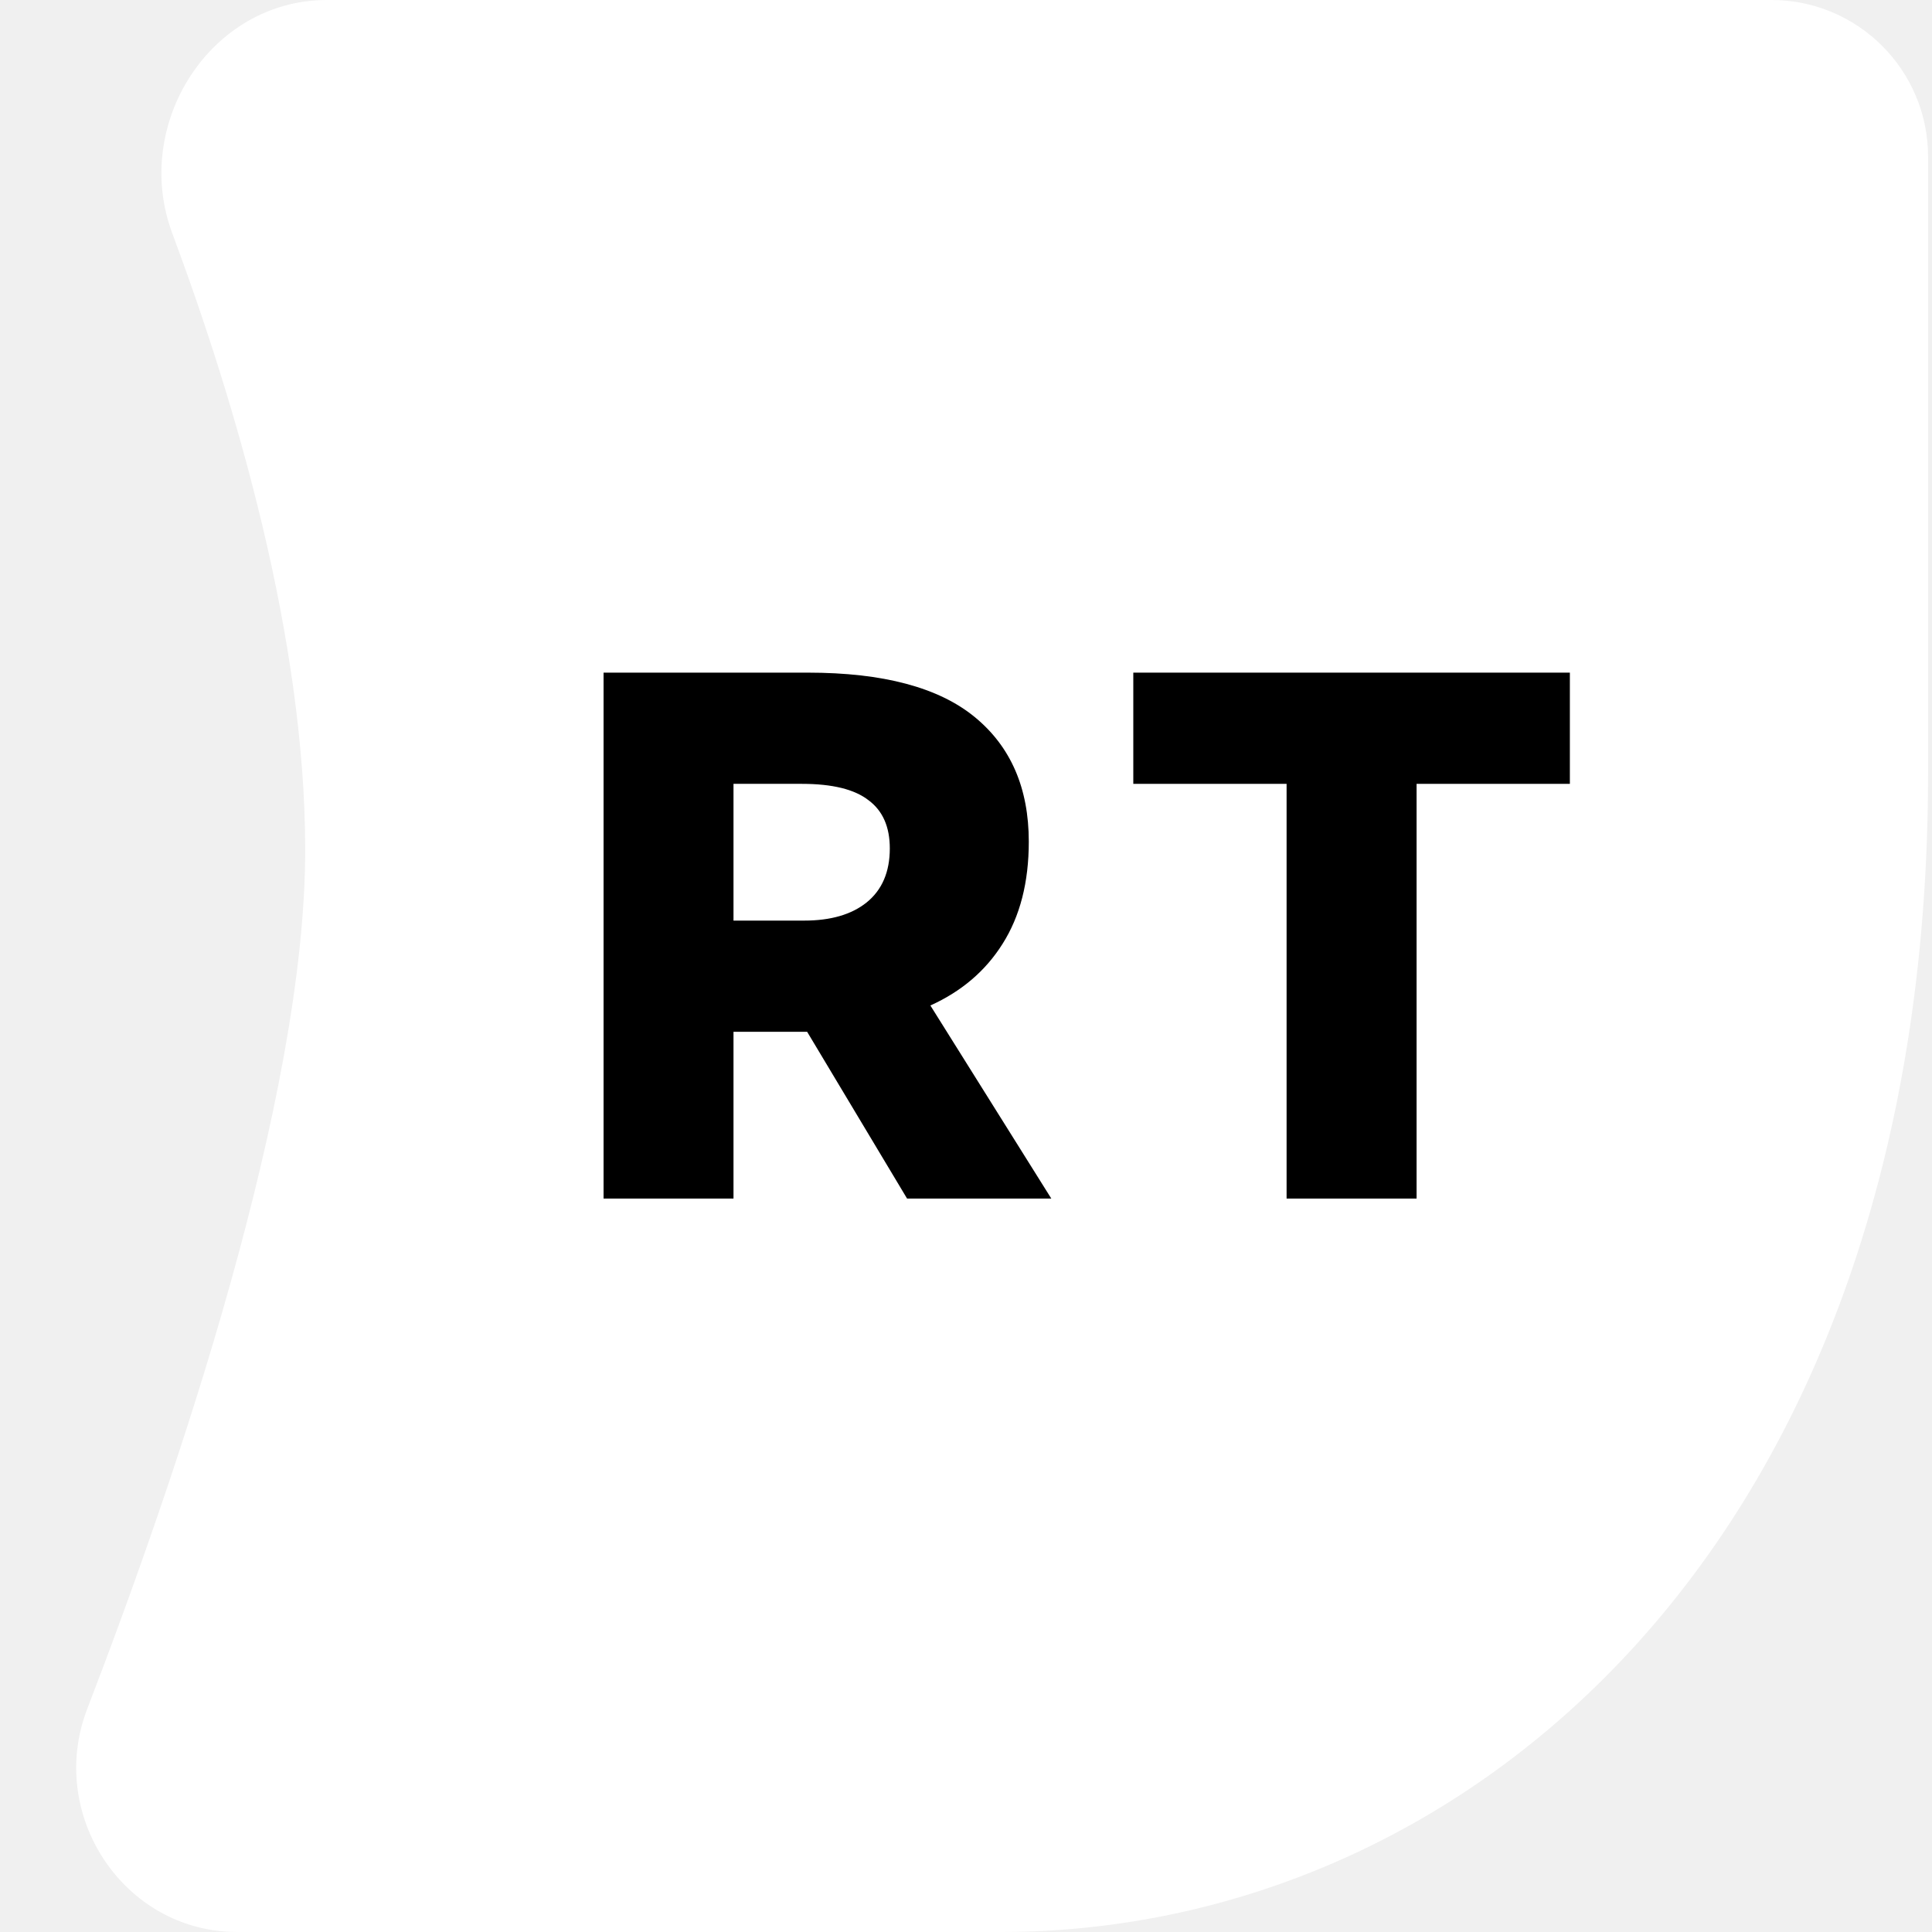
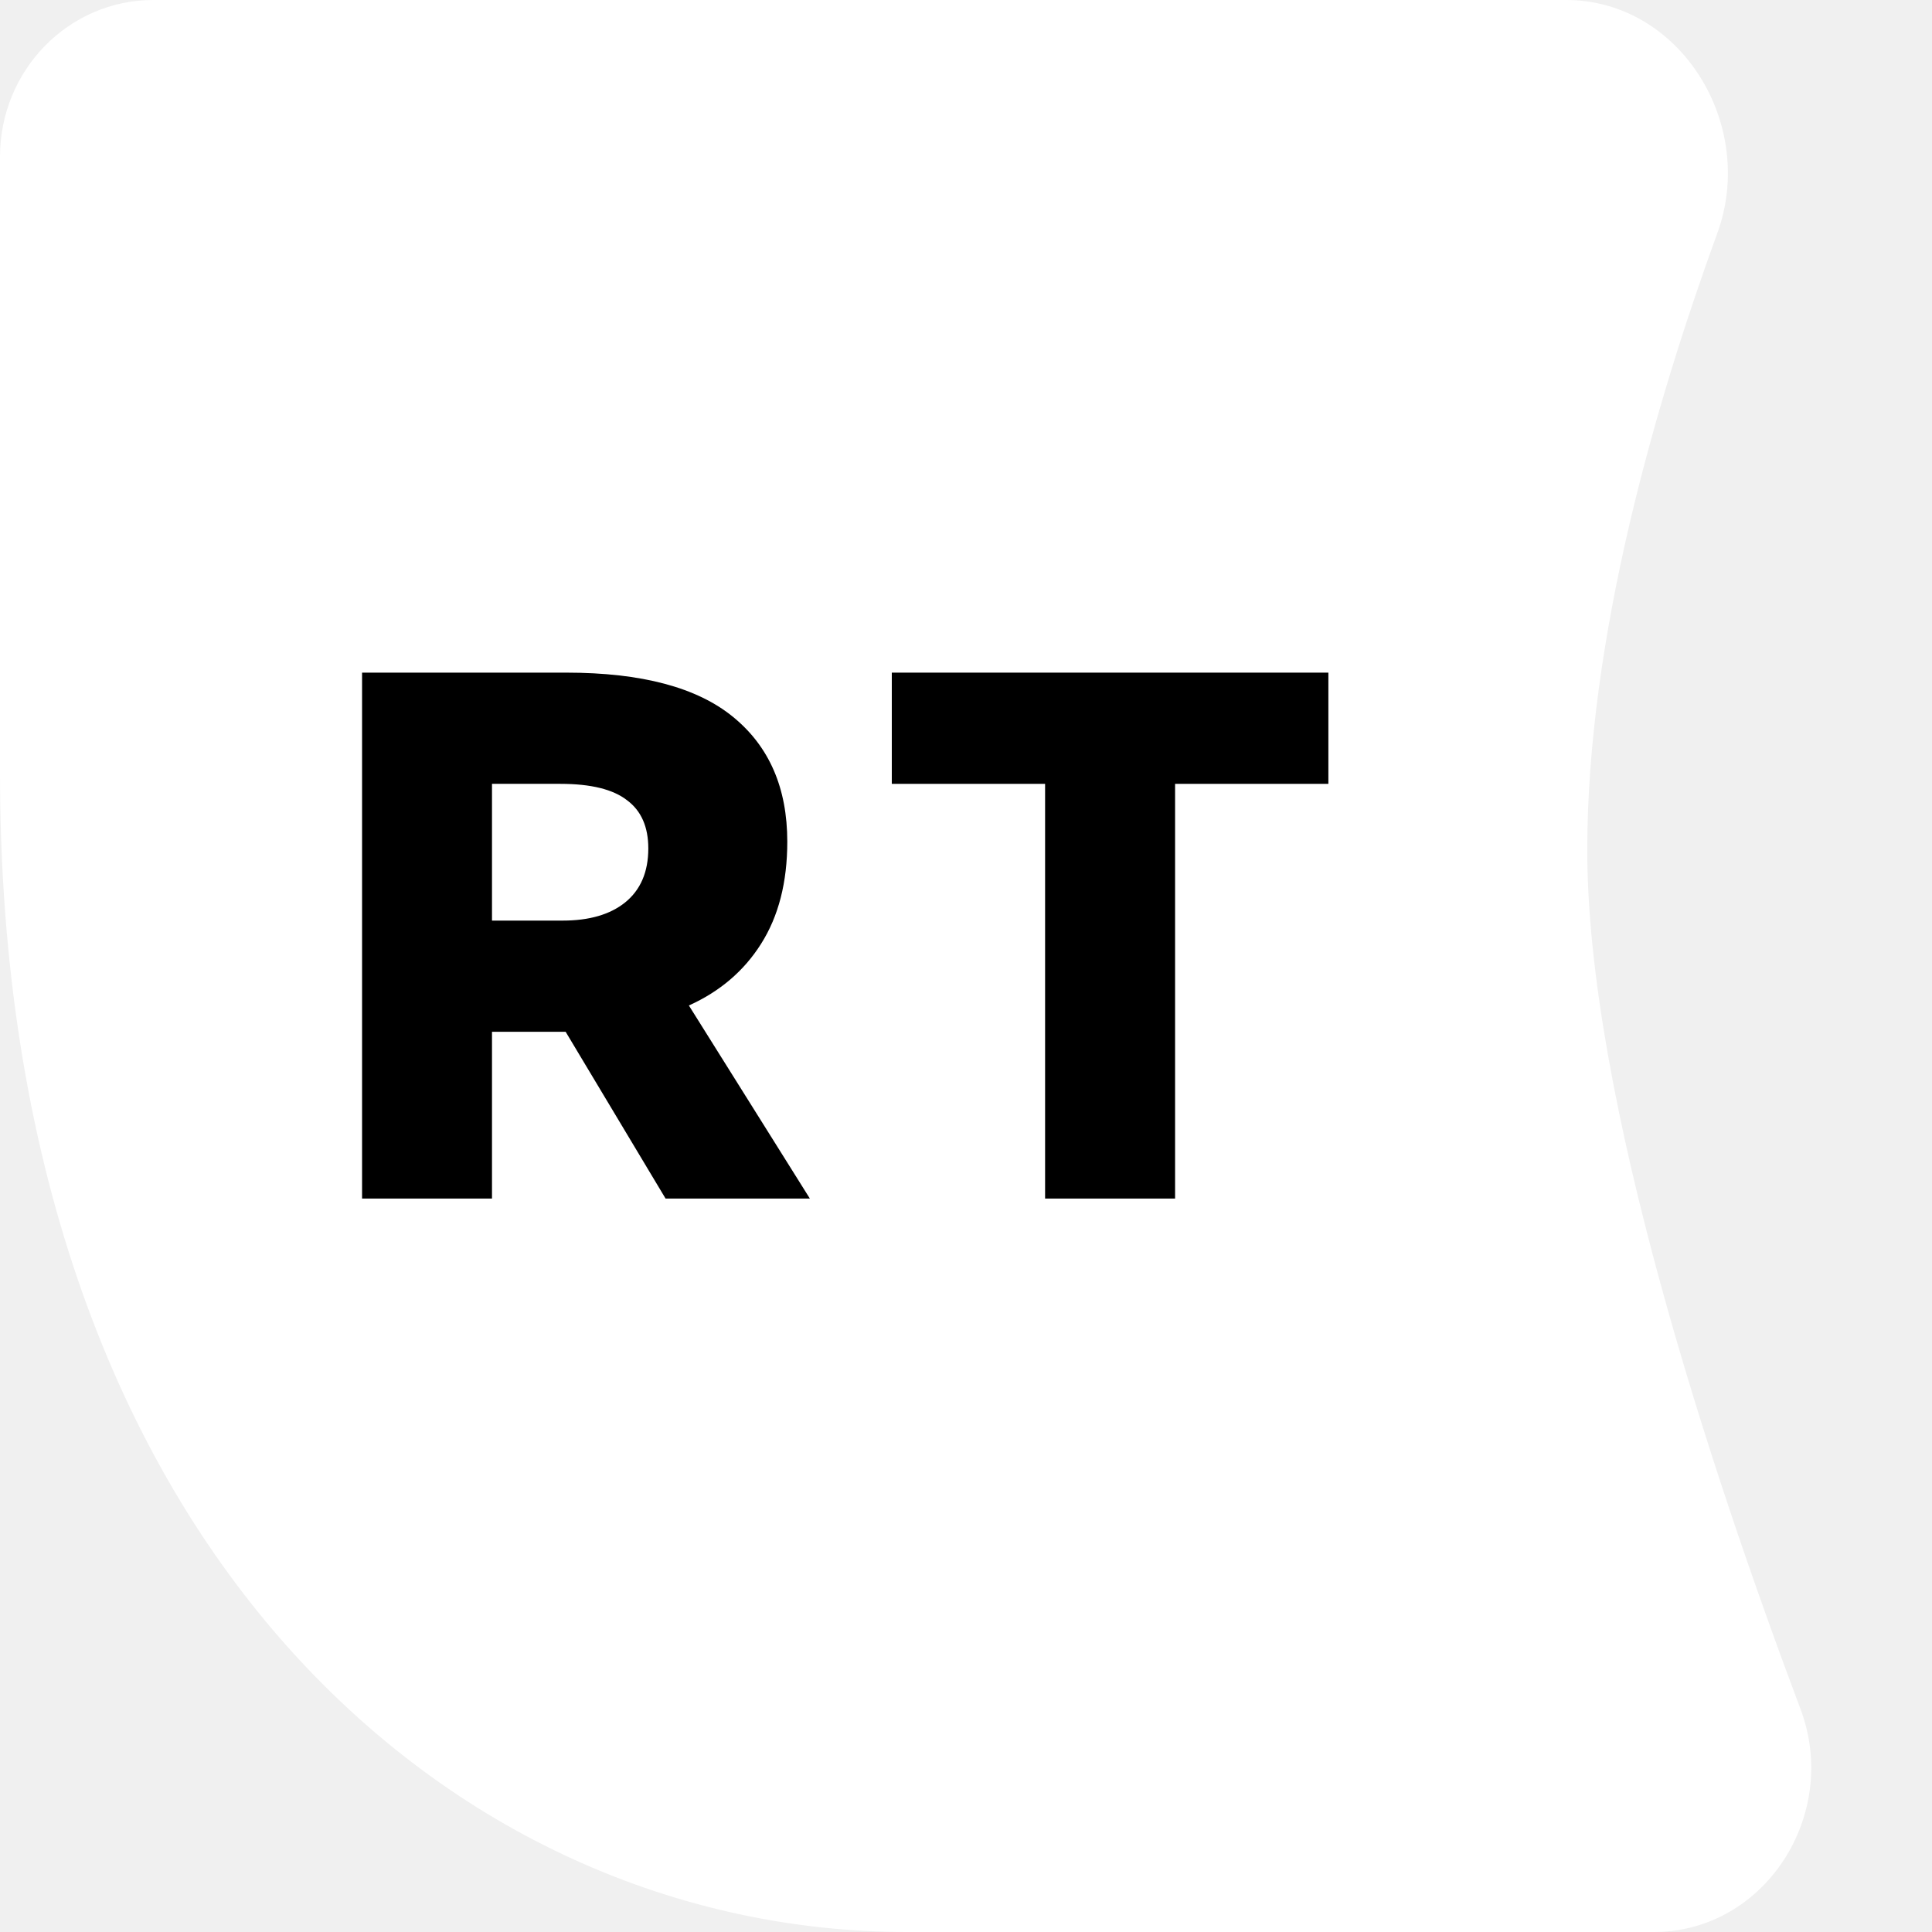
<svg xmlns="http://www.w3.org/2000/svg" width="32" height="32" viewBox="0 0 32 32" fill="none">
-   <path d="M29.34 0H5.415C3.485 0 2.179 2.055 2.853 3.863C3.897 6.665 5.055 10.566 5.055 14.08C5.055 18.179 2.954 24.379 1.444 28.307C0.77 30.06 2.051 32 3.929 32H16.575C24.255 32 31.935 25.6 31.935 12.8V2.596C31.935 1.162 30.773 0 29.34 0Z" fill="white" />
-   <path d="M17.413 19.852H15.024L13.369 17.09H13.182H12.149V19.852H9.997V11.141H13.382C14.626 11.141 15.547 11.386 16.144 11.876C16.741 12.365 17.04 13.053 17.04 13.941C17.04 14.613 16.895 15.177 16.605 15.634C16.323 16.082 15.924 16.422 15.41 16.654L17.413 19.852ZM12.149 12.983V15.248H13.319C13.759 15.248 14.103 15.148 14.352 14.949C14.609 14.742 14.738 14.443 14.738 14.053C14.738 13.697 14.622 13.431 14.389 13.257C14.157 13.074 13.788 12.983 13.282 12.983H12.149Z" fill="black" />
-   <path d="M23.463 19.852H21.31V12.983H18.771V11.141H26.002V12.983H23.463V19.852Z" fill="black" />
+   <path d="M2.539 0H25.939C27.826 0 29.103 2.055 28.444 3.863C27.423 6.665 26.29 10.566 26.29 14.08C26.29 18.179 28.345 24.379 29.822 28.307C30.481 30.06 29.229 32 27.392 32H15.023C7.512 32 -8.9407e-07 25.6 -8.9407e-07 12.8V2.596C-8.9407e-07 1.162 1.137 0 2.539 0Z" fill="white" />
+   <path d="M13.414 19.852H11.024L9.369 17.09H9.182H8.149V19.852H5.997V11.141H9.381C10.626 11.141 11.547 11.386 12.144 11.876C12.742 12.365 13.04 13.053 13.04 13.941C13.04 14.613 12.895 15.177 12.605 15.634C12.322 16.082 11.924 16.422 11.41 16.654L13.414 19.852ZM8.149 12.983V15.248H9.319C9.759 15.248 10.103 15.148 10.352 14.949C10.609 14.742 10.738 14.443 10.738 14.053C10.738 13.697 10.622 13.431 10.389 13.257C10.157 13.074 9.788 12.983 9.282 12.983H8.149Z" fill="black" />
+   <path d="M19.463 19.852H17.31V12.983H14.771V11.141H22.002V12.983H19.463V19.852Z" fill="black" />
</svg>
